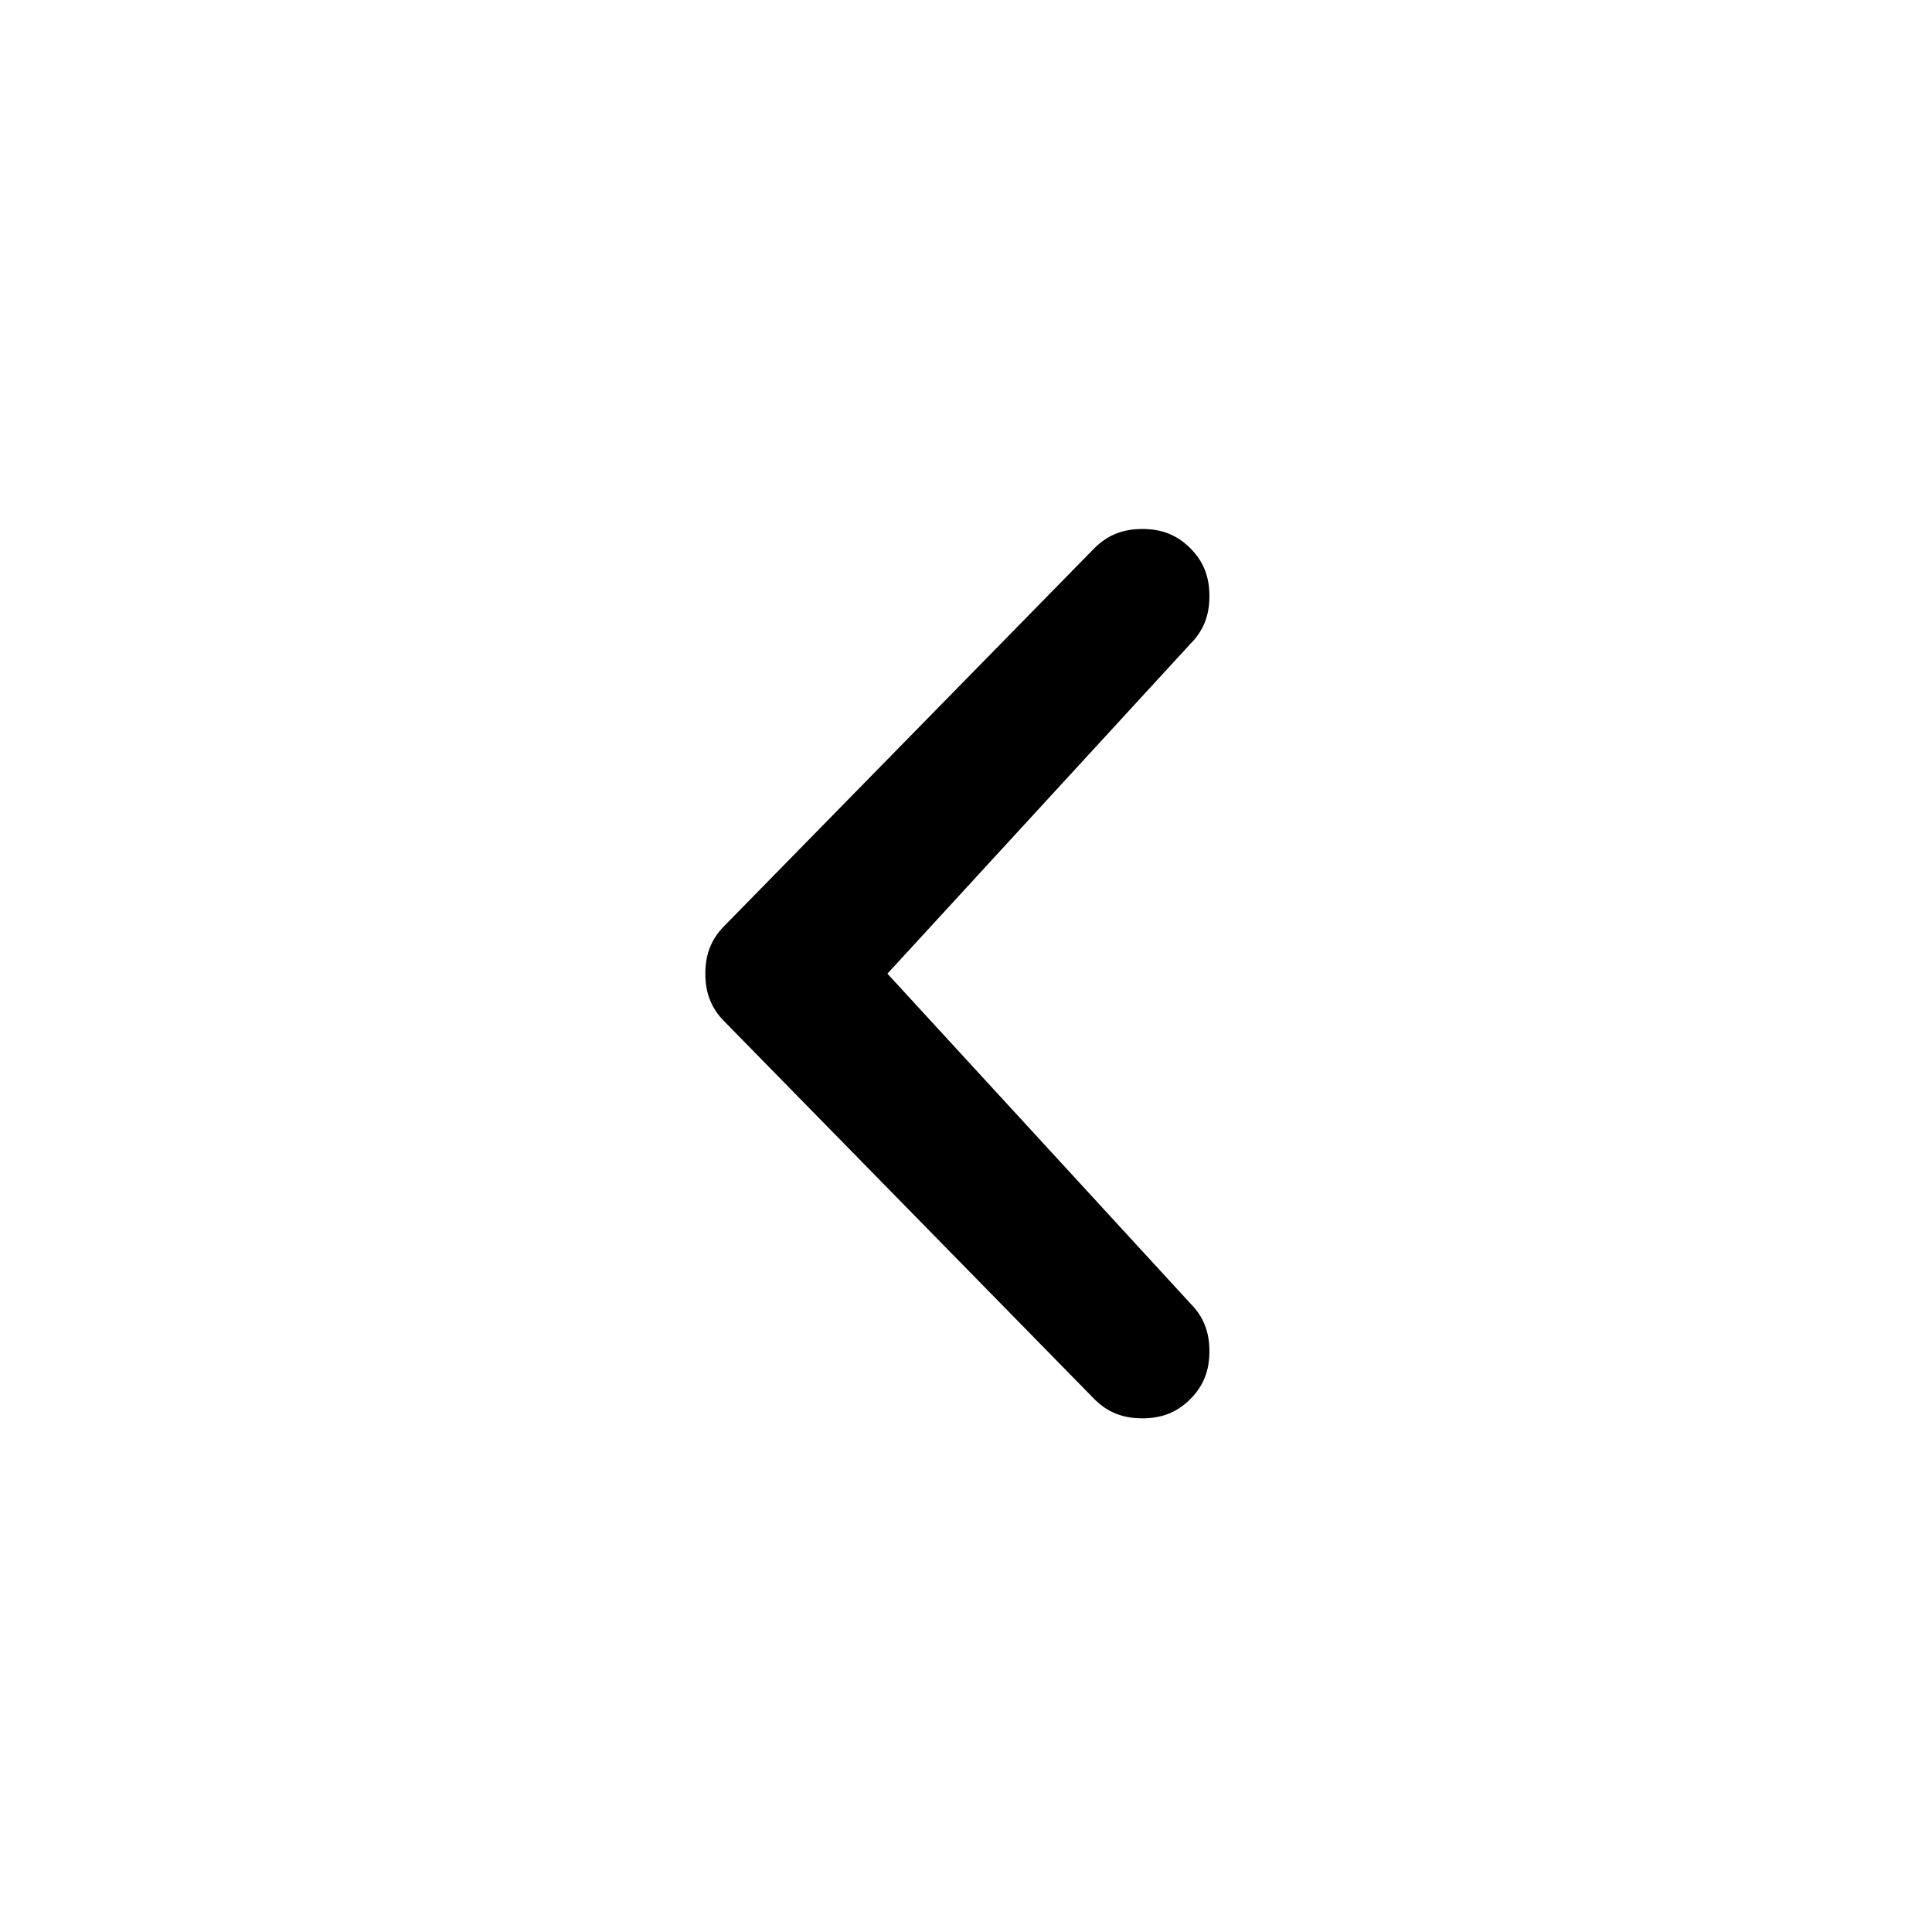
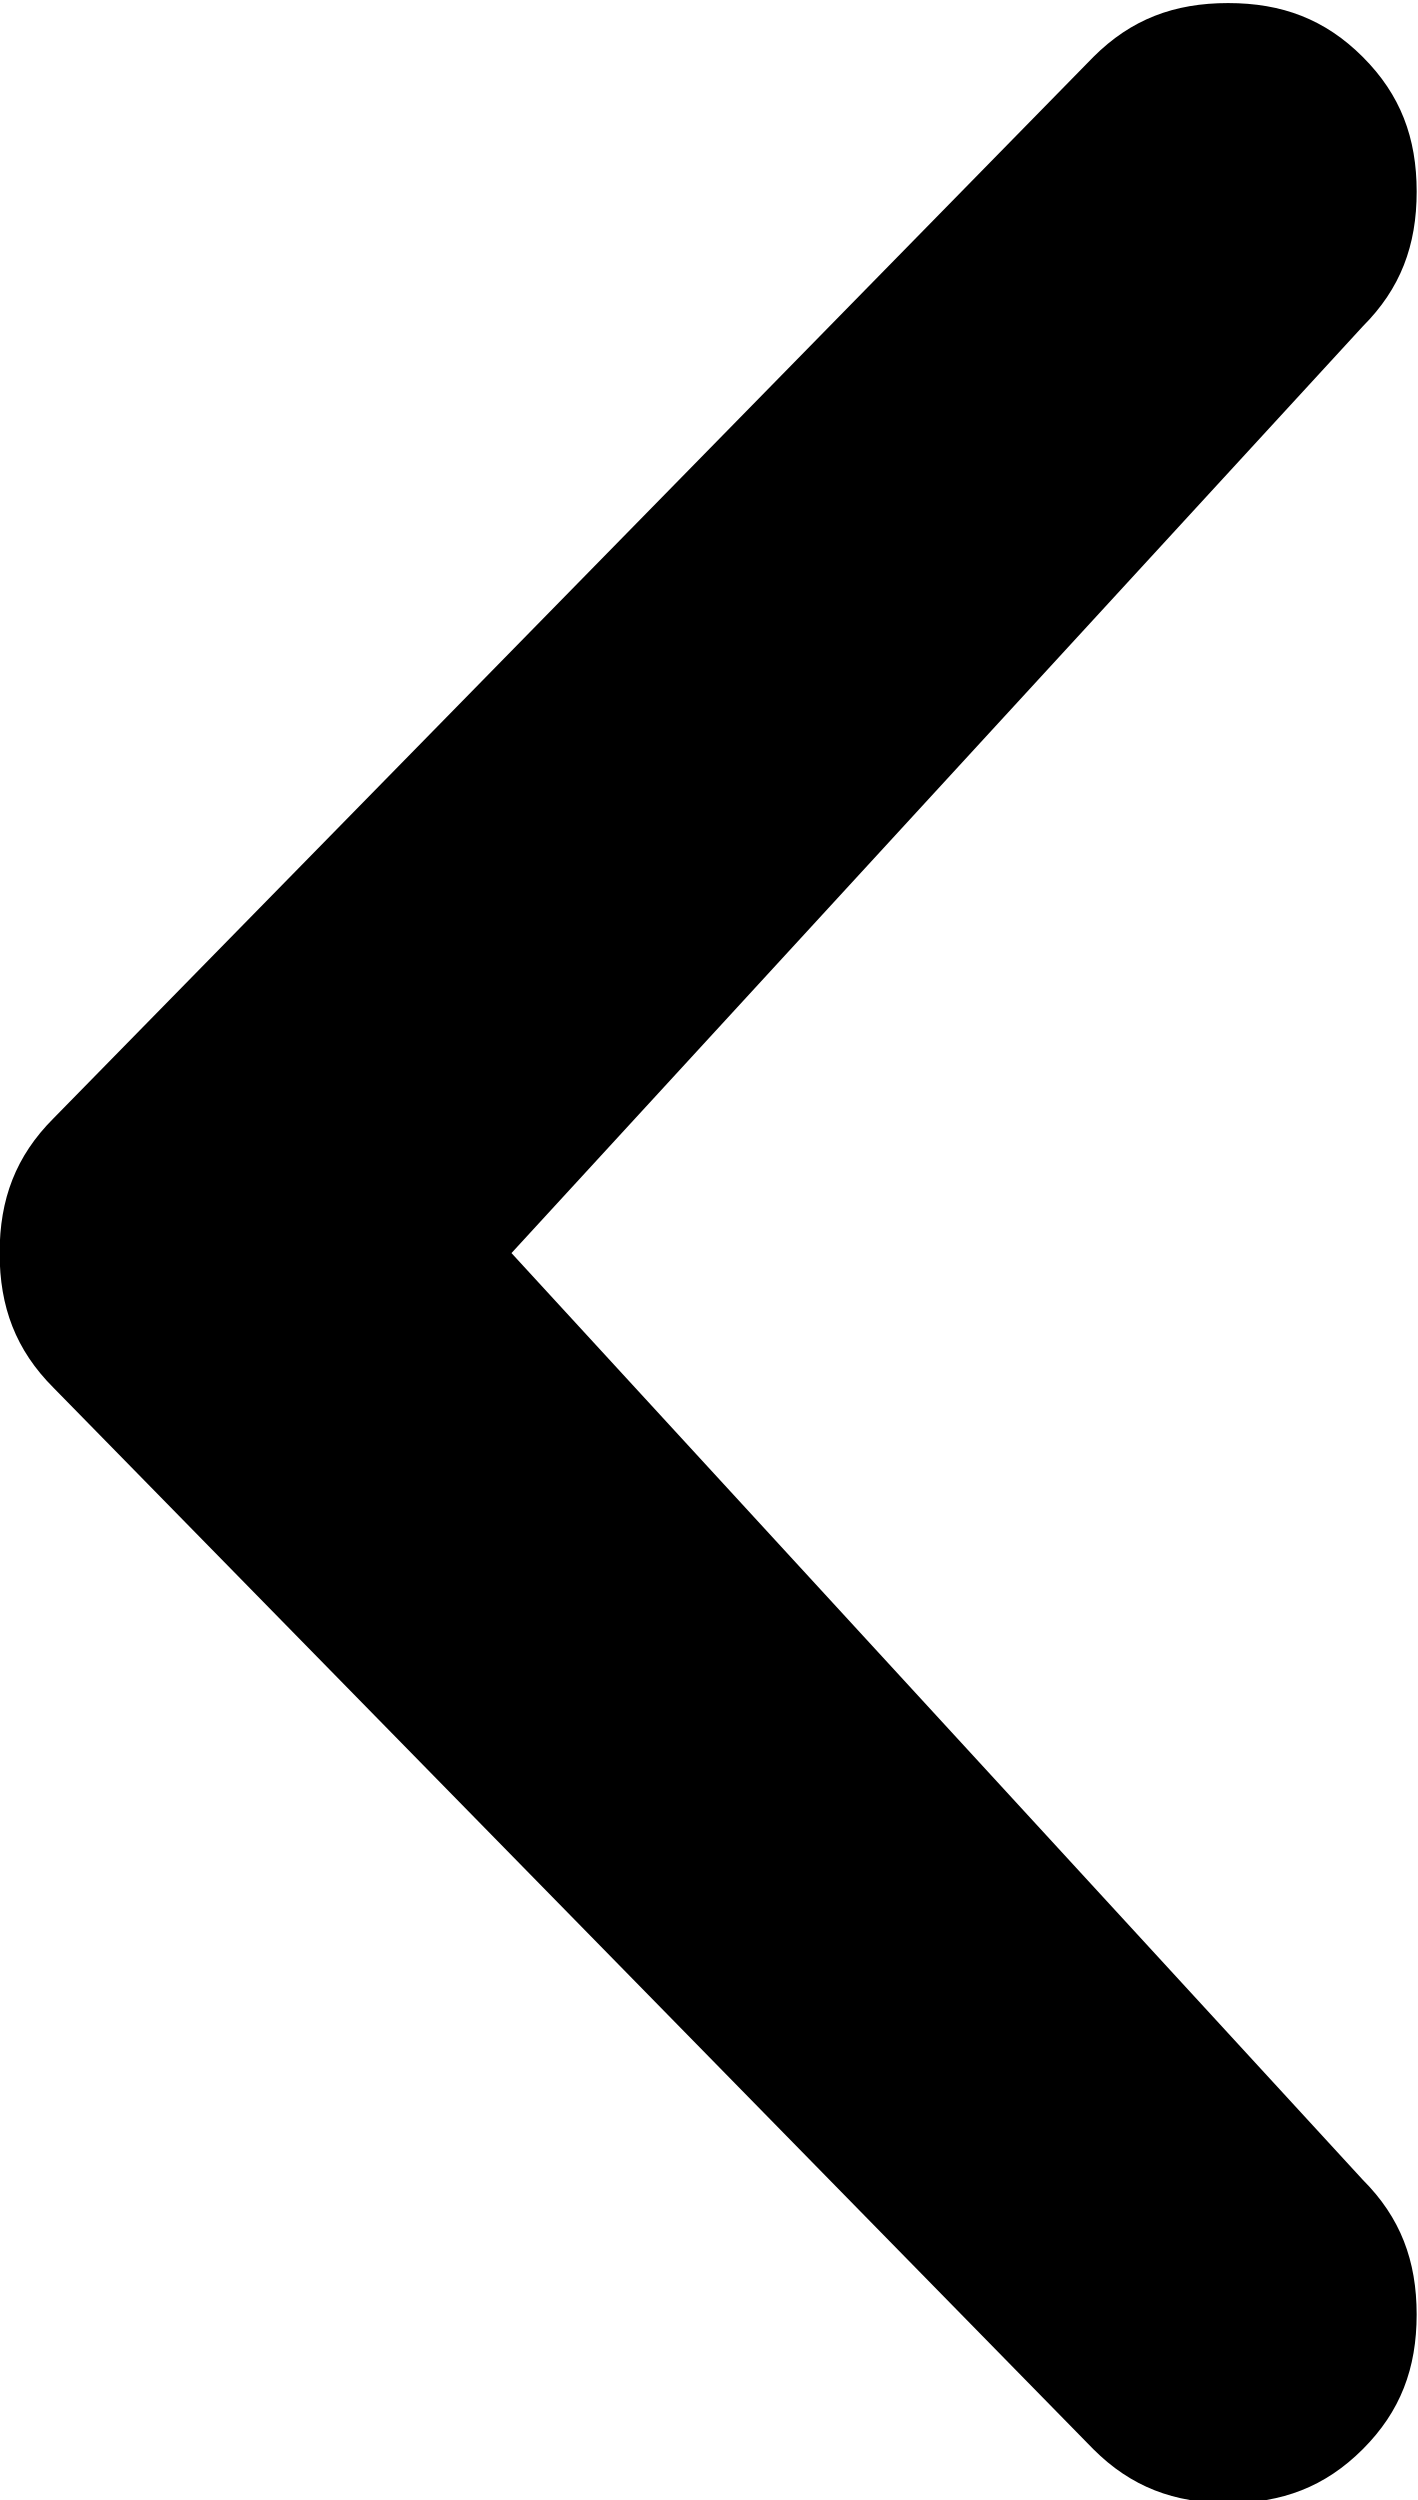
- <svg xmlns="http://www.w3.org/2000/svg" version="1.1" id="Ebene_1" x="0px" y="0px" viewBox="0 0 1008 1008" style="enable-background:new 0 0 1008 1008;" xml:space="preserve">
-   <path d="M463,508l158,172c7,7,10,15,10,25s-3,18-10,25s-15,10-25,10s-18-3-25-10L378,533c-7-7-10-15-10-25s3-18,10-25l193-197  c7-7,15-10,25-10s18,3,25,10s10,15,10,25s-3,18-10,25L463,508z" />
+ <svg xmlns="http://www.w3.org/2000/svg" width="263" height="464" viewBox="0 0 69.585 122.767" version="1.1" id="svg3704">
+   <defs id="defs3698" />
+   <g id="layer1" transform="translate(0,-174.2333)">
+     <path d="m 25.117,235.768 41.804,45.508 c 1.852,1.852 2.646,3.969 2.646,6.615 0,2.646 -0.794,4.763 -2.646,6.615 -1.852,1.852 -3.969,2.646 -6.615,2.646 -2.646,0 -4.763,-0.794 -6.615,-2.646 L 2.627,242.382 c -1.852,-1.852 -2.646,-3.969 -2.646,-6.615 0,-2.646 0.794,-4.763 2.646,-6.615 L 53.692,177.03 c 1.852,-1.852 3.969,-2.646 6.615,-2.646 2.646,0 4.763,0.794 6.615,2.646 1.852,1.852 2.646,3.969 2.646,6.615 0,2.646 -0.794,4.763 -2.646,6.615 z" id="path3680" style="stroke-width:0.265" />
+   </g>
</svg>
